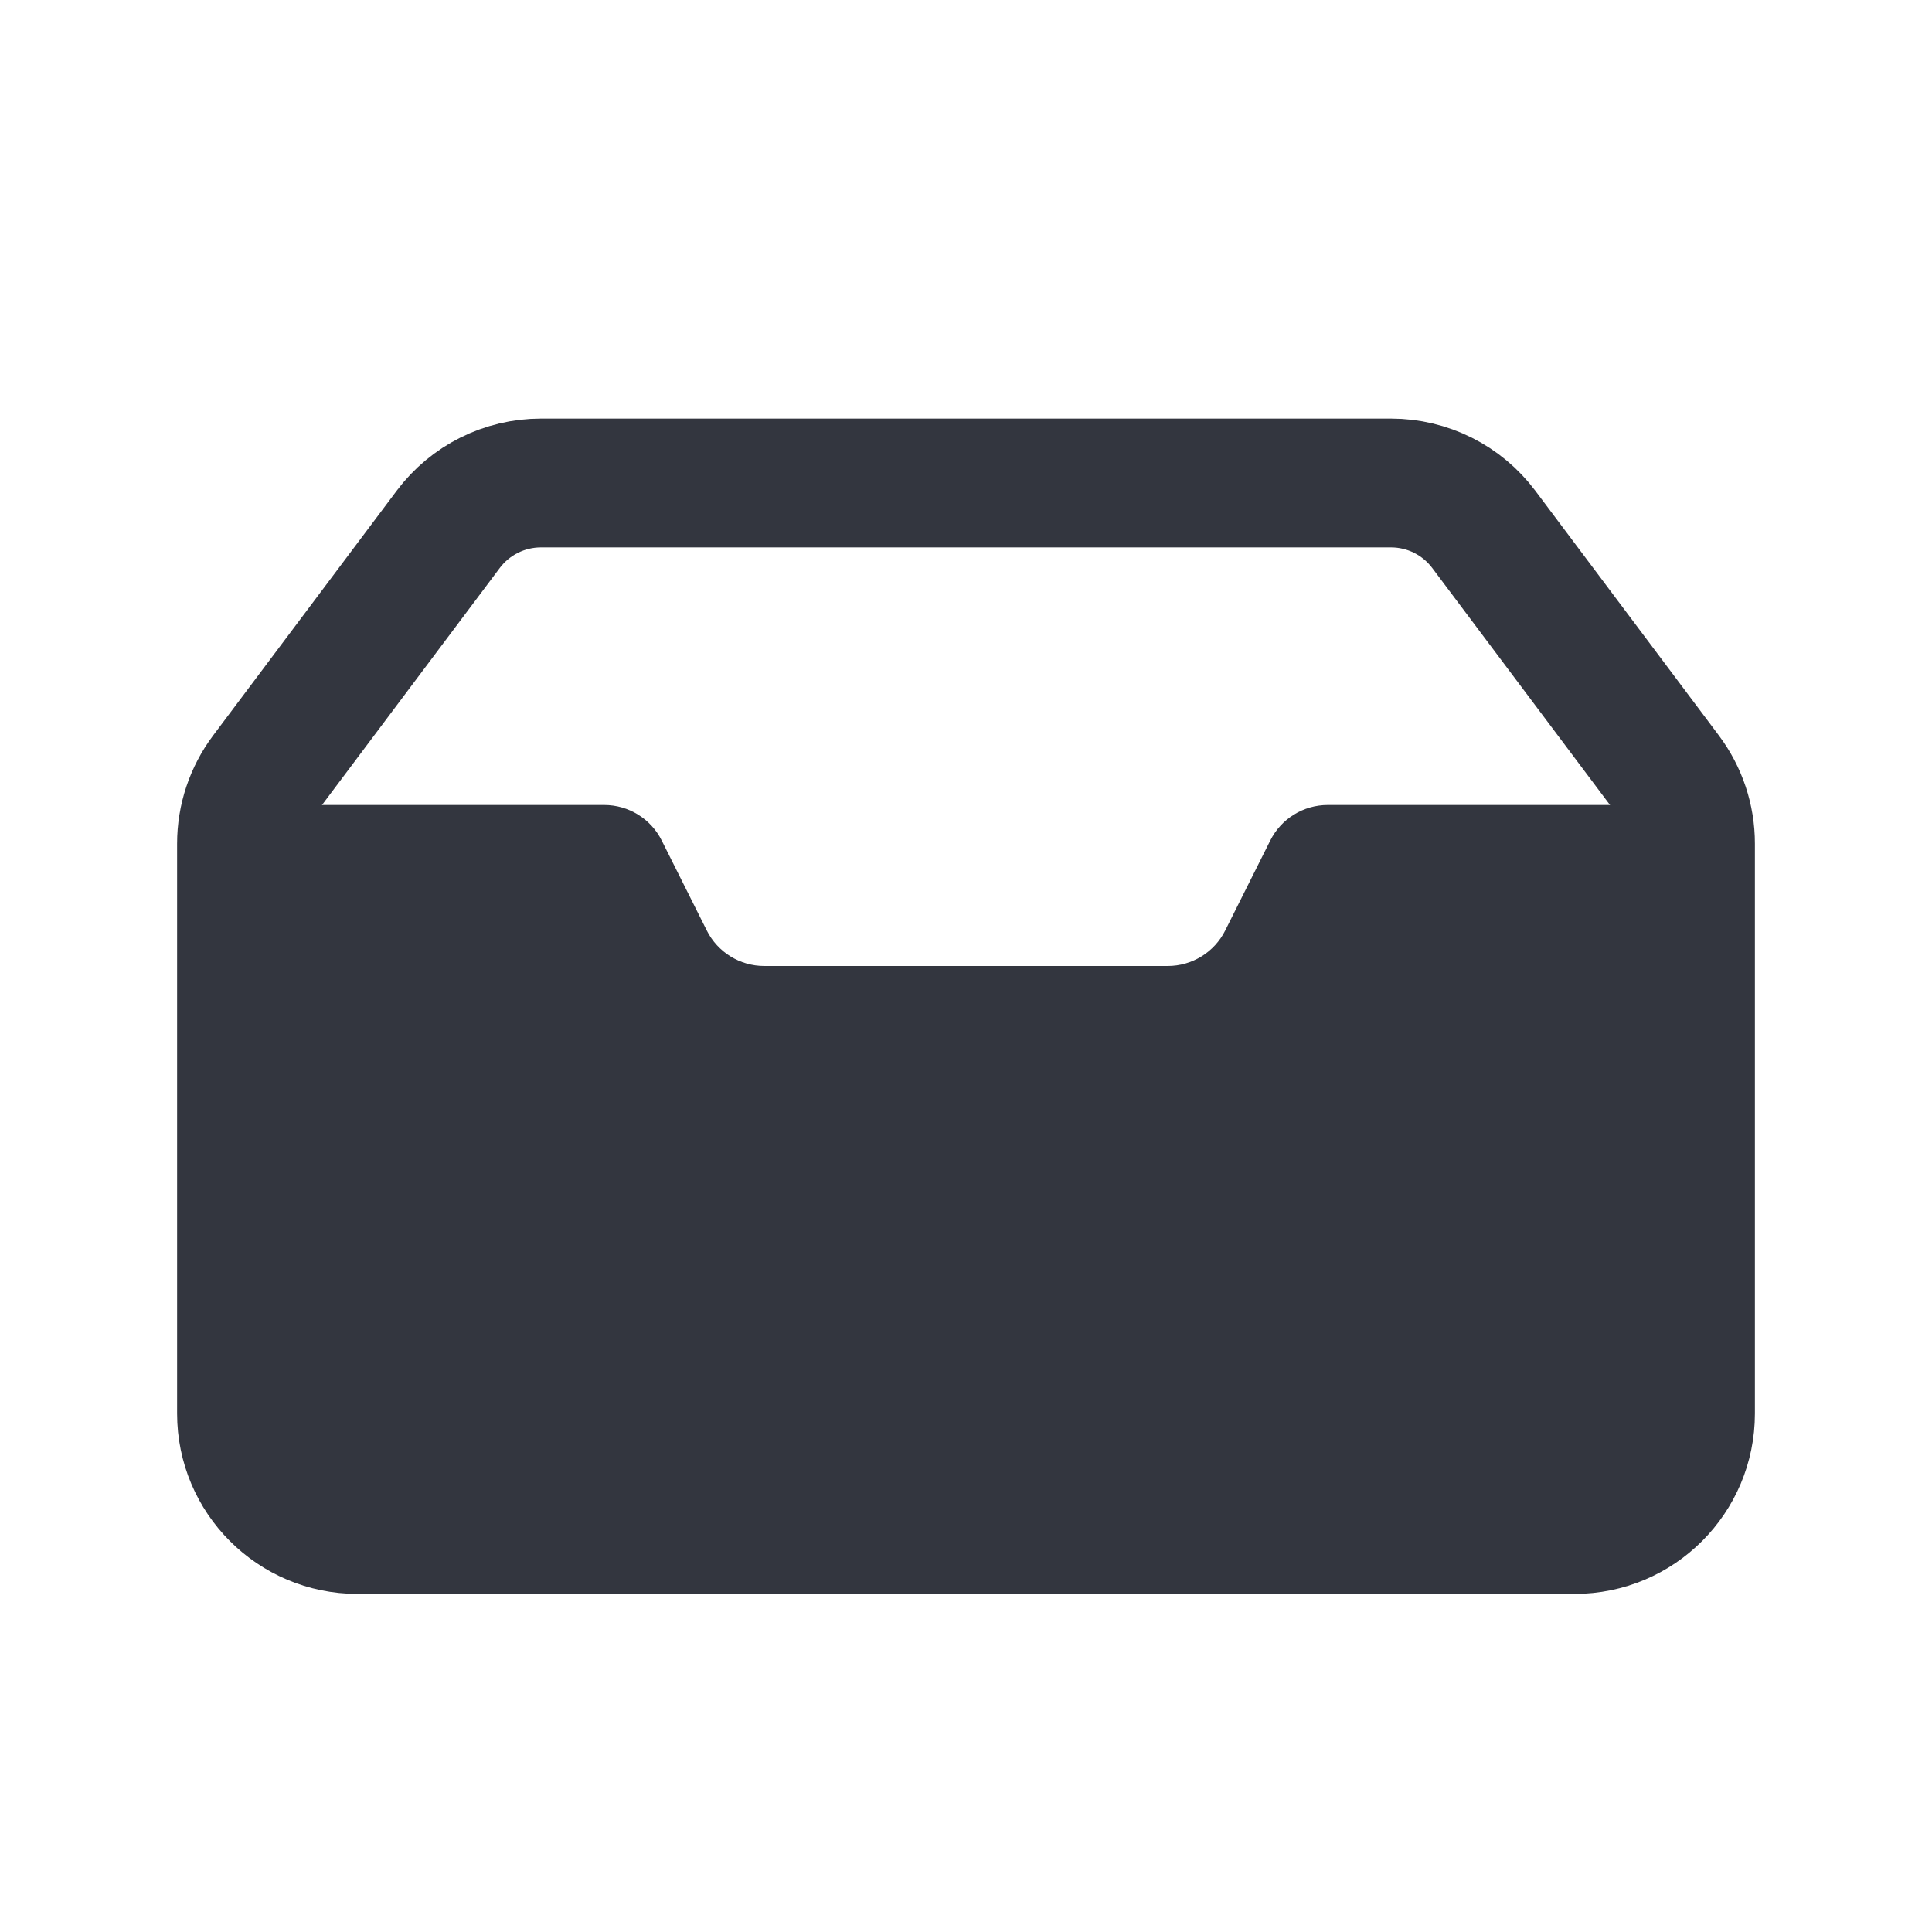
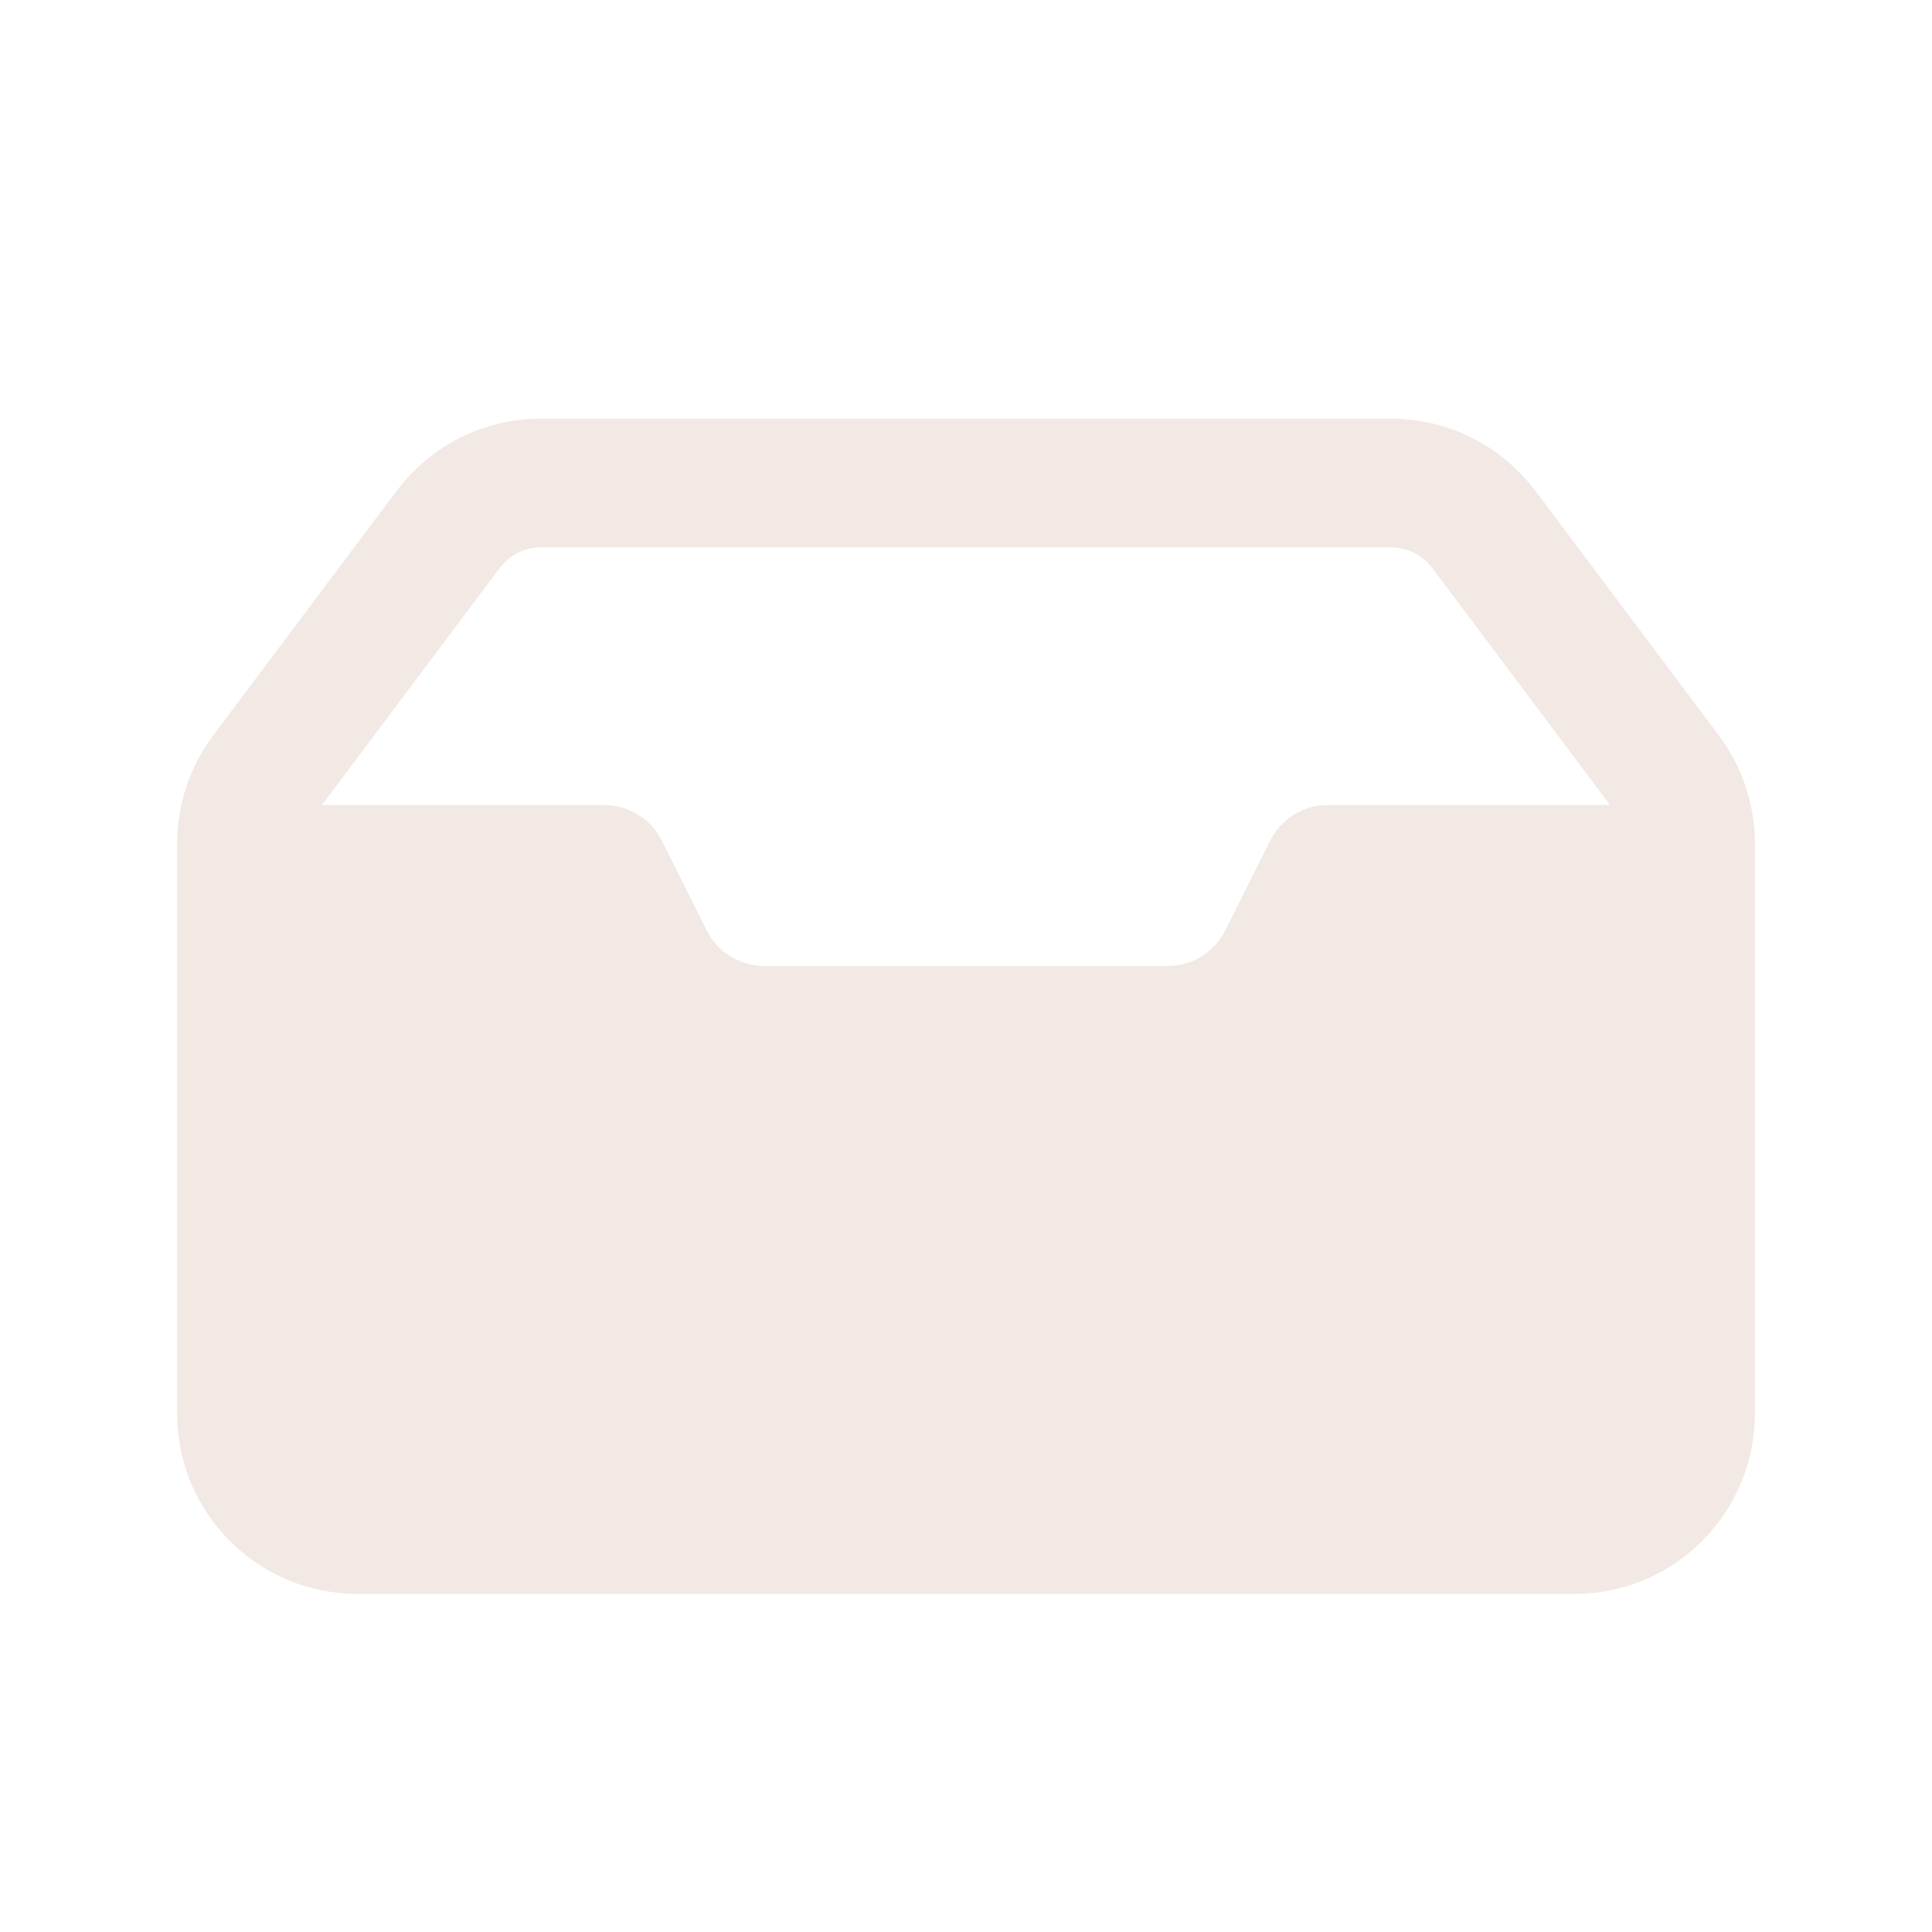
<svg xmlns="http://www.w3.org/2000/svg" width="30" height="30" viewBox="0 0 30 30" fill="none">
-   <path d="M6.96 8.22C7.3 7.767 7.833 7.5 8.4 7.5H21.6C22.167 7.5 22.7 7.767 23.04 8.22L25.89 12.02C26.124 12.332 26.25 12.71 26.25 13.1V21.95C26.25 22.944 25.444 23.75 24.45 23.75H5.55C4.556 23.75 3.75 22.944 3.75 21.95V13.1C3.75 12.71 3.876 12.332 4.11 12.02L6.96 8.22Z" stroke="#33363F" stroke-width="2" />
-   <path d="M3.75 12.5H9.382C9.761 12.5 10.107 12.714 10.276 13.053L10.974 14.447C11.143 14.786 11.489 15 11.868 15H18.132C18.511 15 18.857 14.786 19.026 14.447L19.724 13.053C19.893 12.714 20.239 12.5 20.618 12.5H26.25V21.75C26.25 22.855 25.355 23.75 24.25 23.75H5.75C4.645 23.75 3.75 22.855 3.75 21.75V12.5Z" fill="#33363F" />
+   <path d="M6.96 8.22C7.3 7.767 7.833 7.5 8.4 7.5H21.6C22.167 7.5 22.7 7.767 23.04 8.22L25.89 12.02C26.124 12.332 26.25 12.71 26.25 13.1V21.95C26.25 22.944 25.444 23.75 24.45 23.75H5.55C4.556 23.75 3.75 22.944 3.75 21.95V13.1C3.75 12.71 3.876 12.332 4.11 12.02L6.96 8.22Z" stroke="#F2E9E4" stroke-width="2" />
+   <path d="M3.75 12.5H9.382C9.761 12.5 10.107 12.714 10.276 13.053L10.974 14.447C11.143 14.786 11.489 15 11.868 15H18.132C18.511 15 18.857 14.786 19.026 14.447L19.724 13.053C19.893 12.714 20.239 12.5 20.618 12.5H26.25V21.75C26.25 22.855 25.355 23.75 24.25 23.75H5.75C4.645 23.75 3.75 22.855 3.75 21.75V12.5Z" fill="#F2E9E4" />
</svg>
